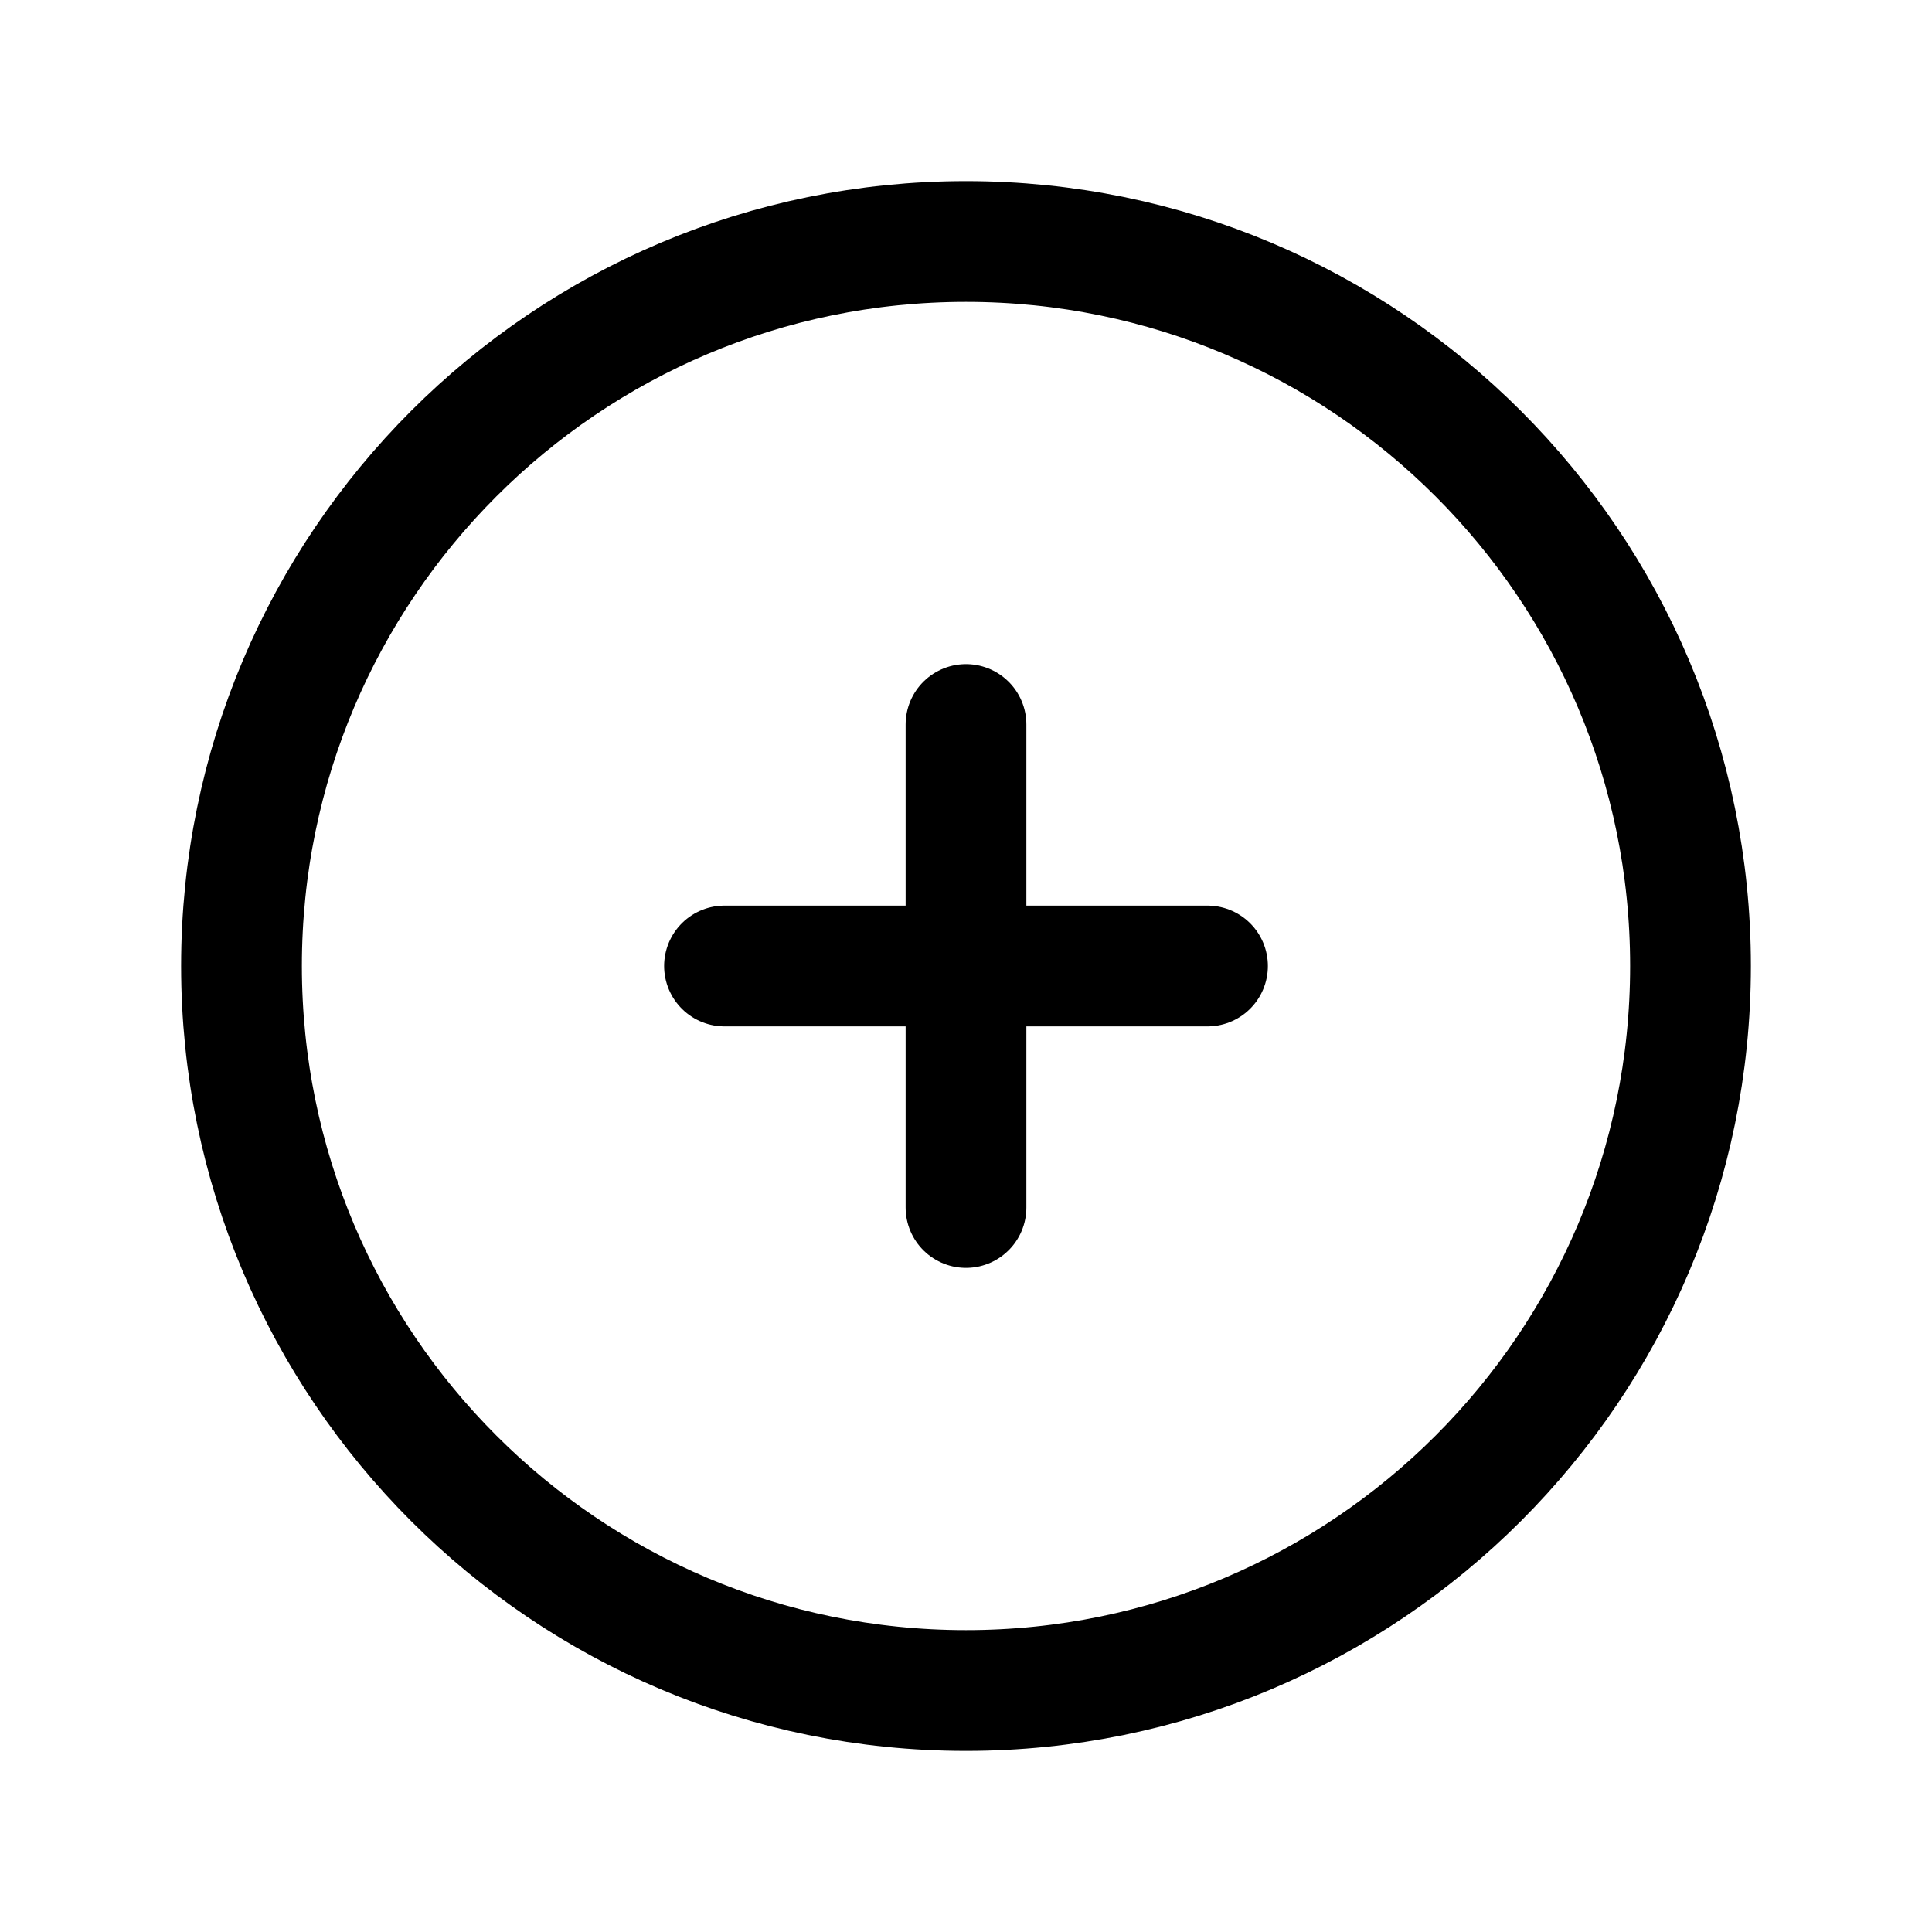
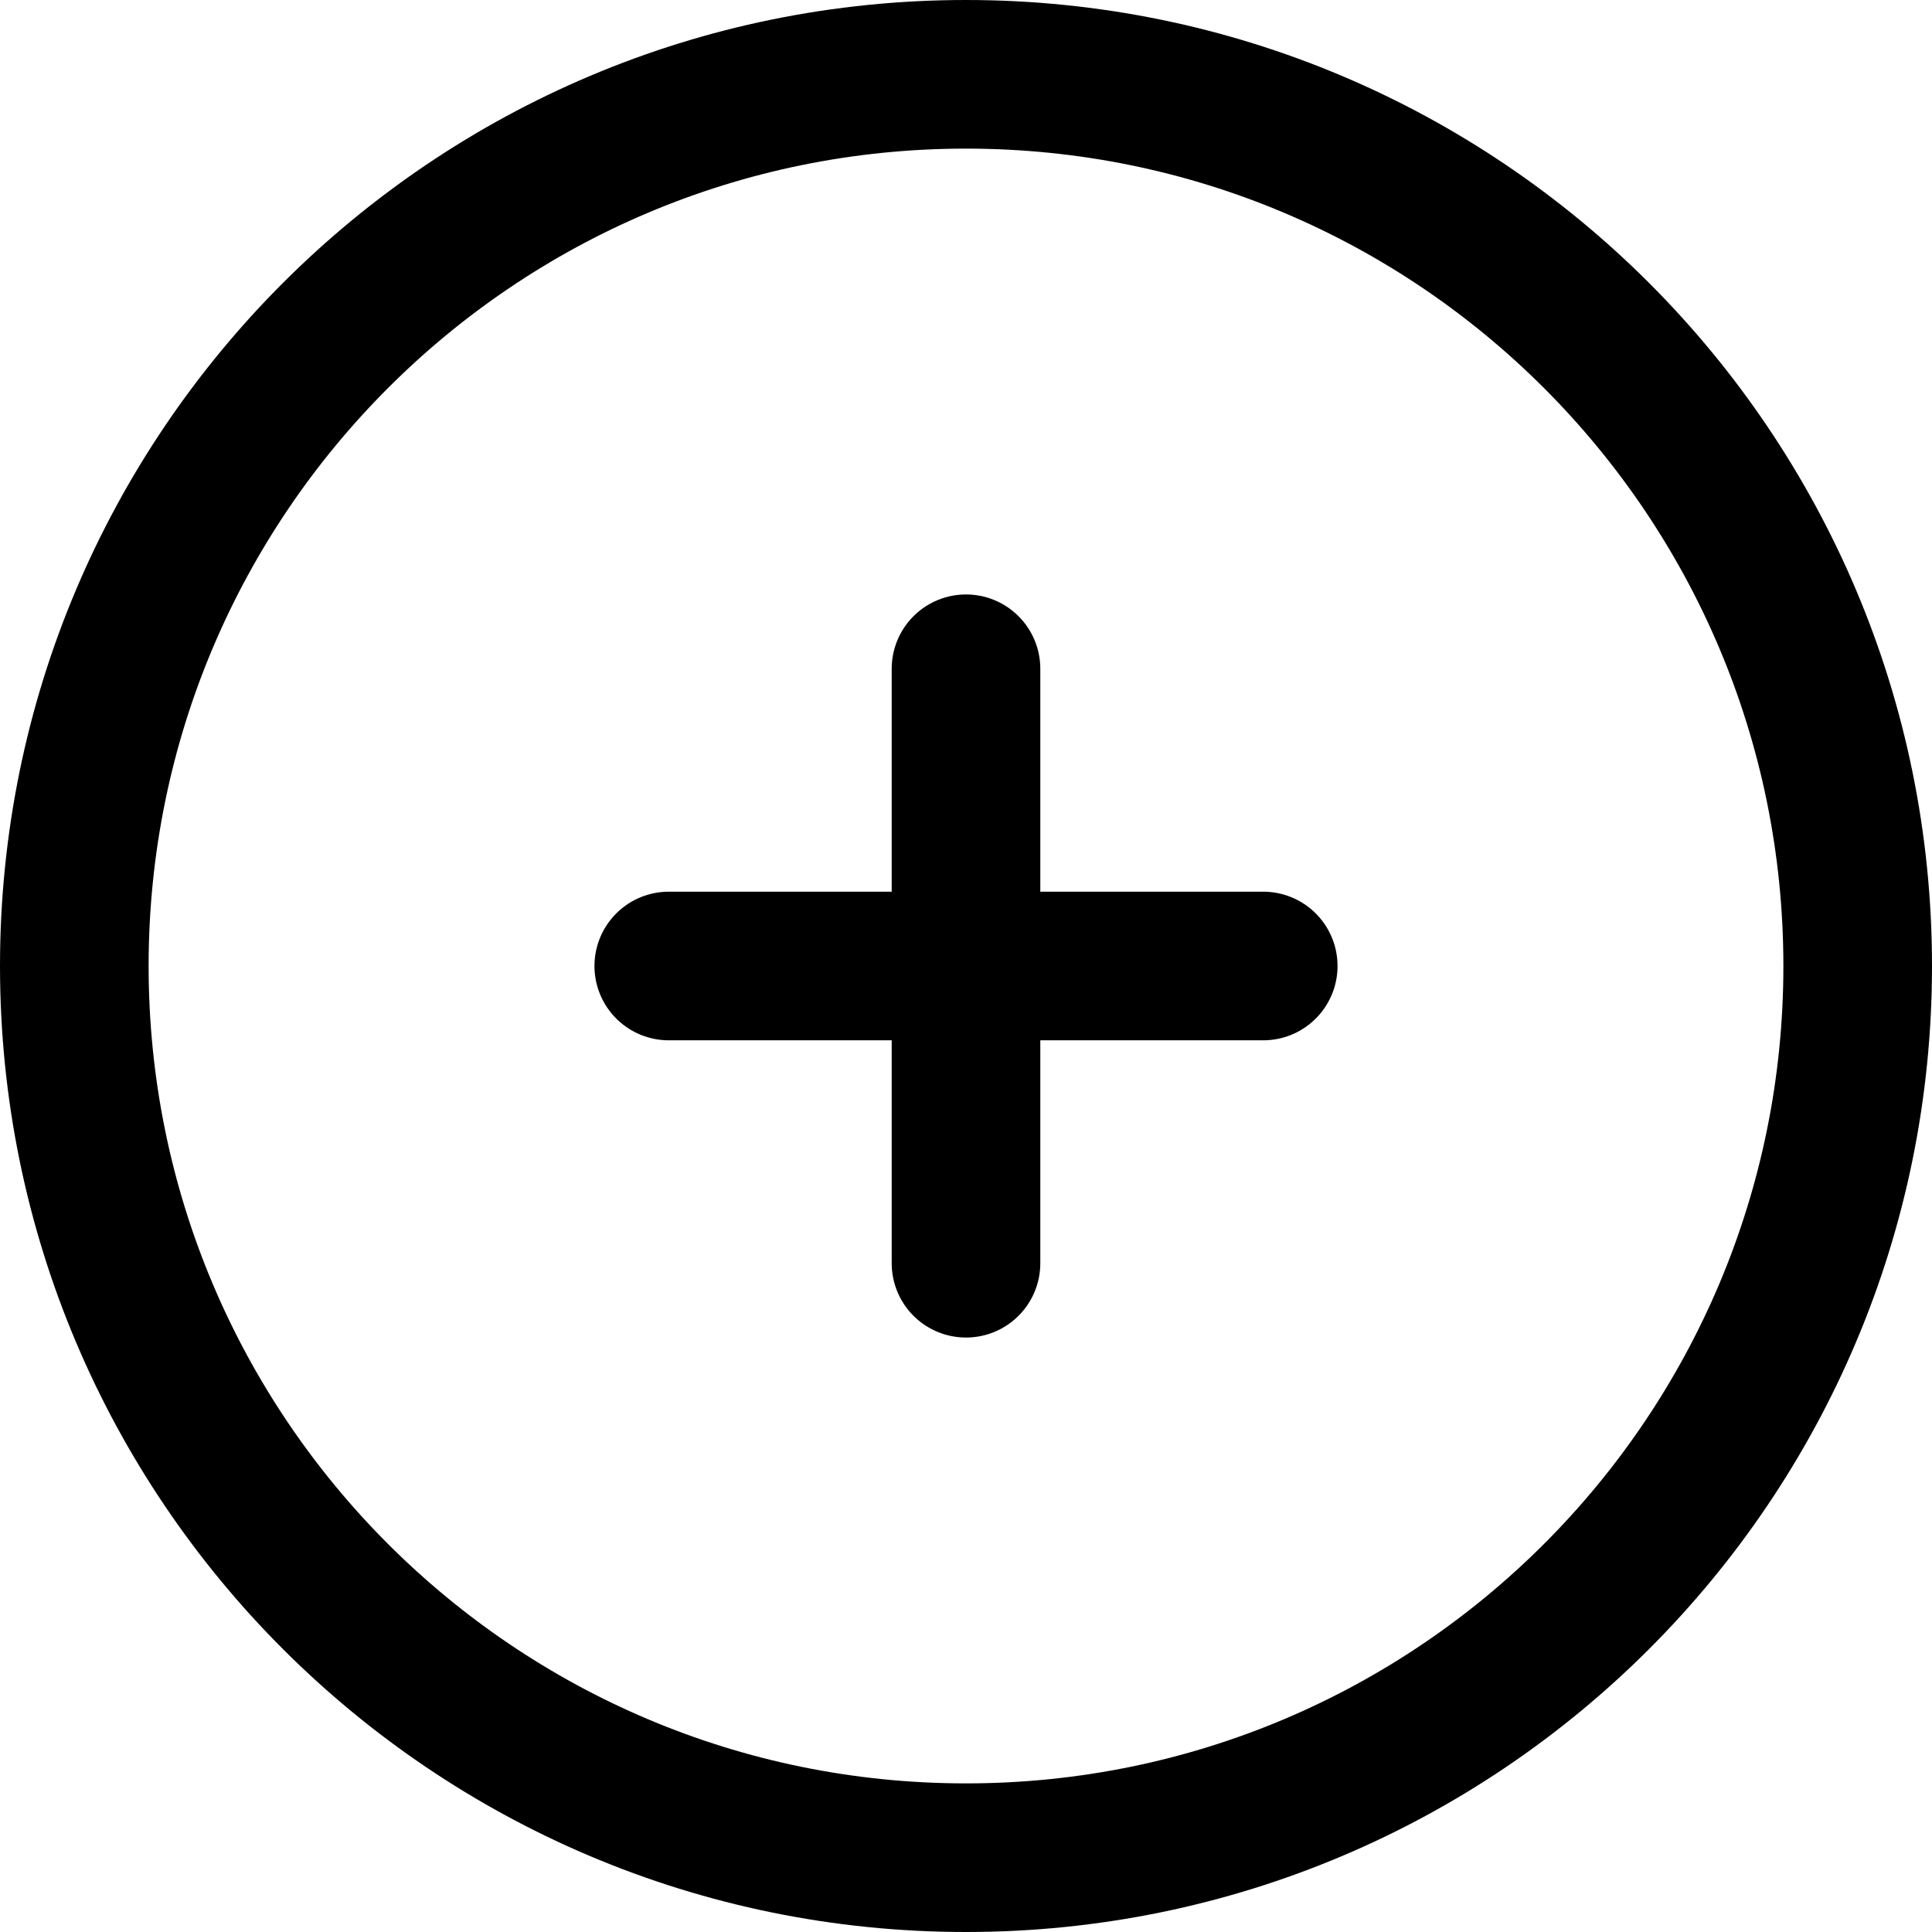
- <svg xmlns="http://www.w3.org/2000/svg" fill="none" stroke="currentColor" stroke-width="1.5" aria-hidden="true" class="h-6 w-6 text-white stroke-1 hover:text-blue hover:dark:text-green transition-all cursor-pointer" viewBox="0 0 24 24">
+ <svg xmlns="http://www.w3.org/2000/svg" fill="none" stroke="currentColor" stroke-width="1.5" aria-hidden="true" viewBox="2.25 2.25 19.5 19.5">
  <path stroke-linecap="round" stroke-linejoin="round" d="M12 9v6m3-3H9m12 0a9 9 0 1 1-18 0 9 9 0 0 1 18 0z" />
</svg>
